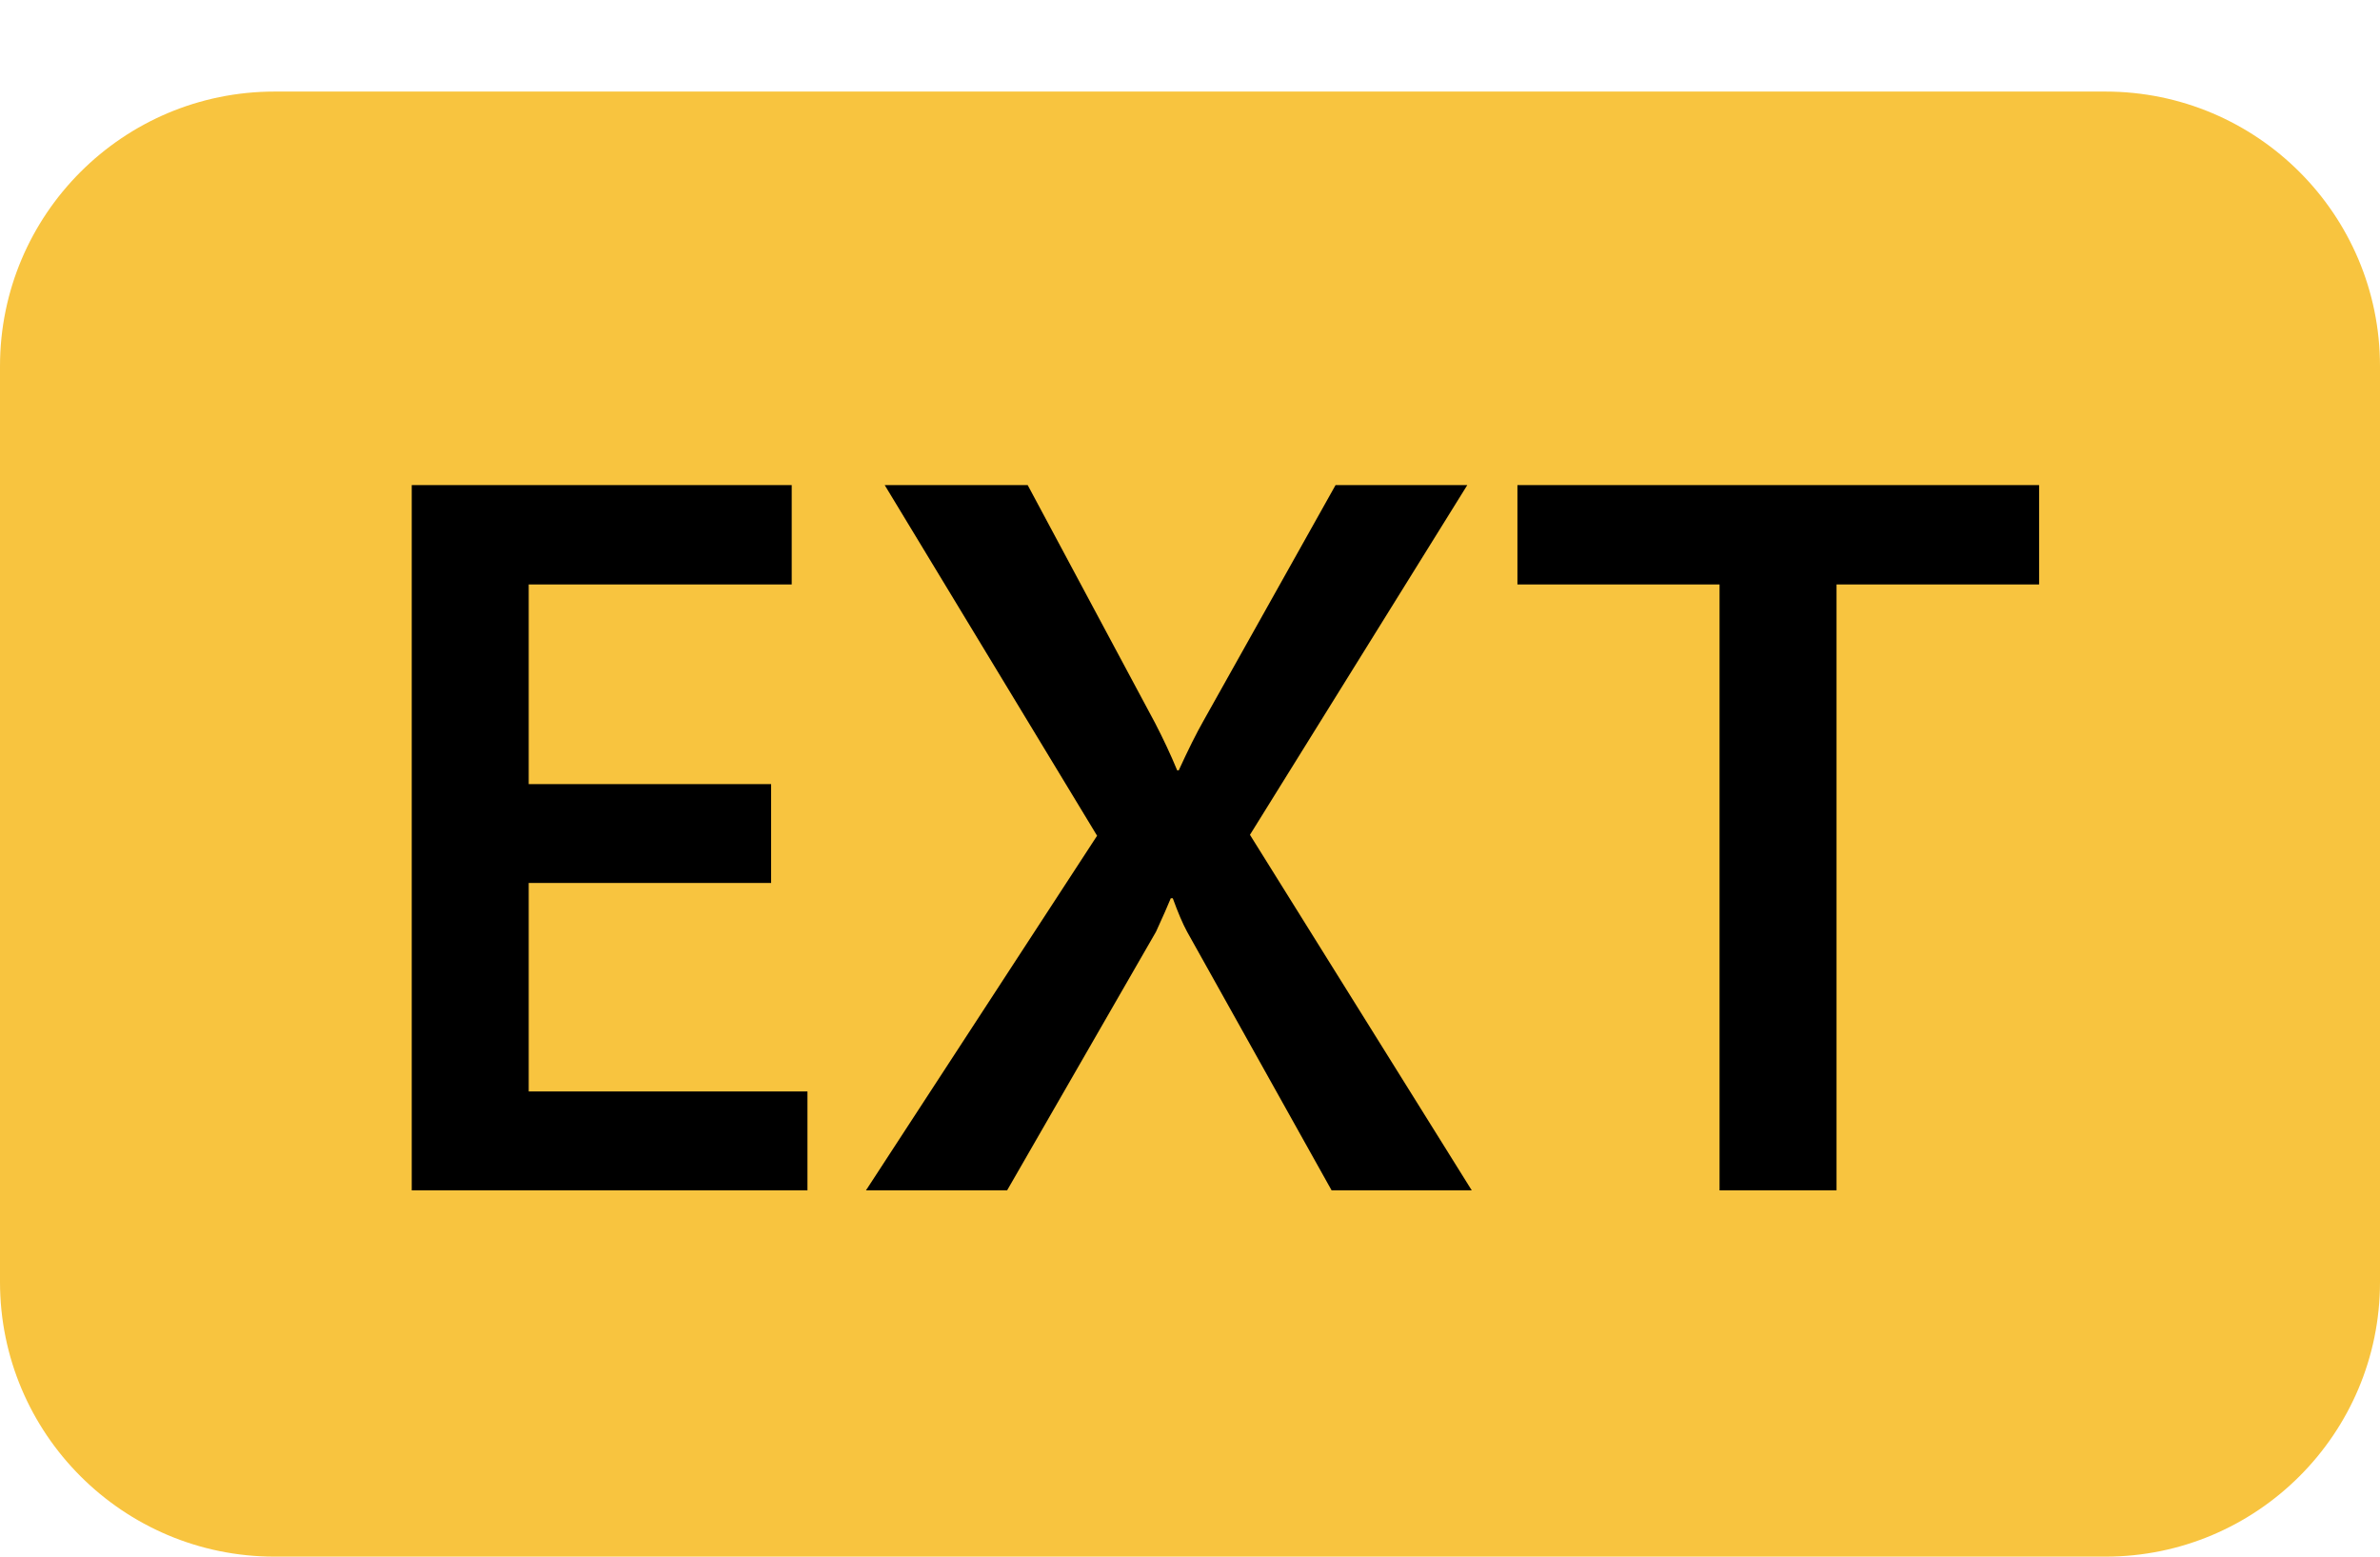
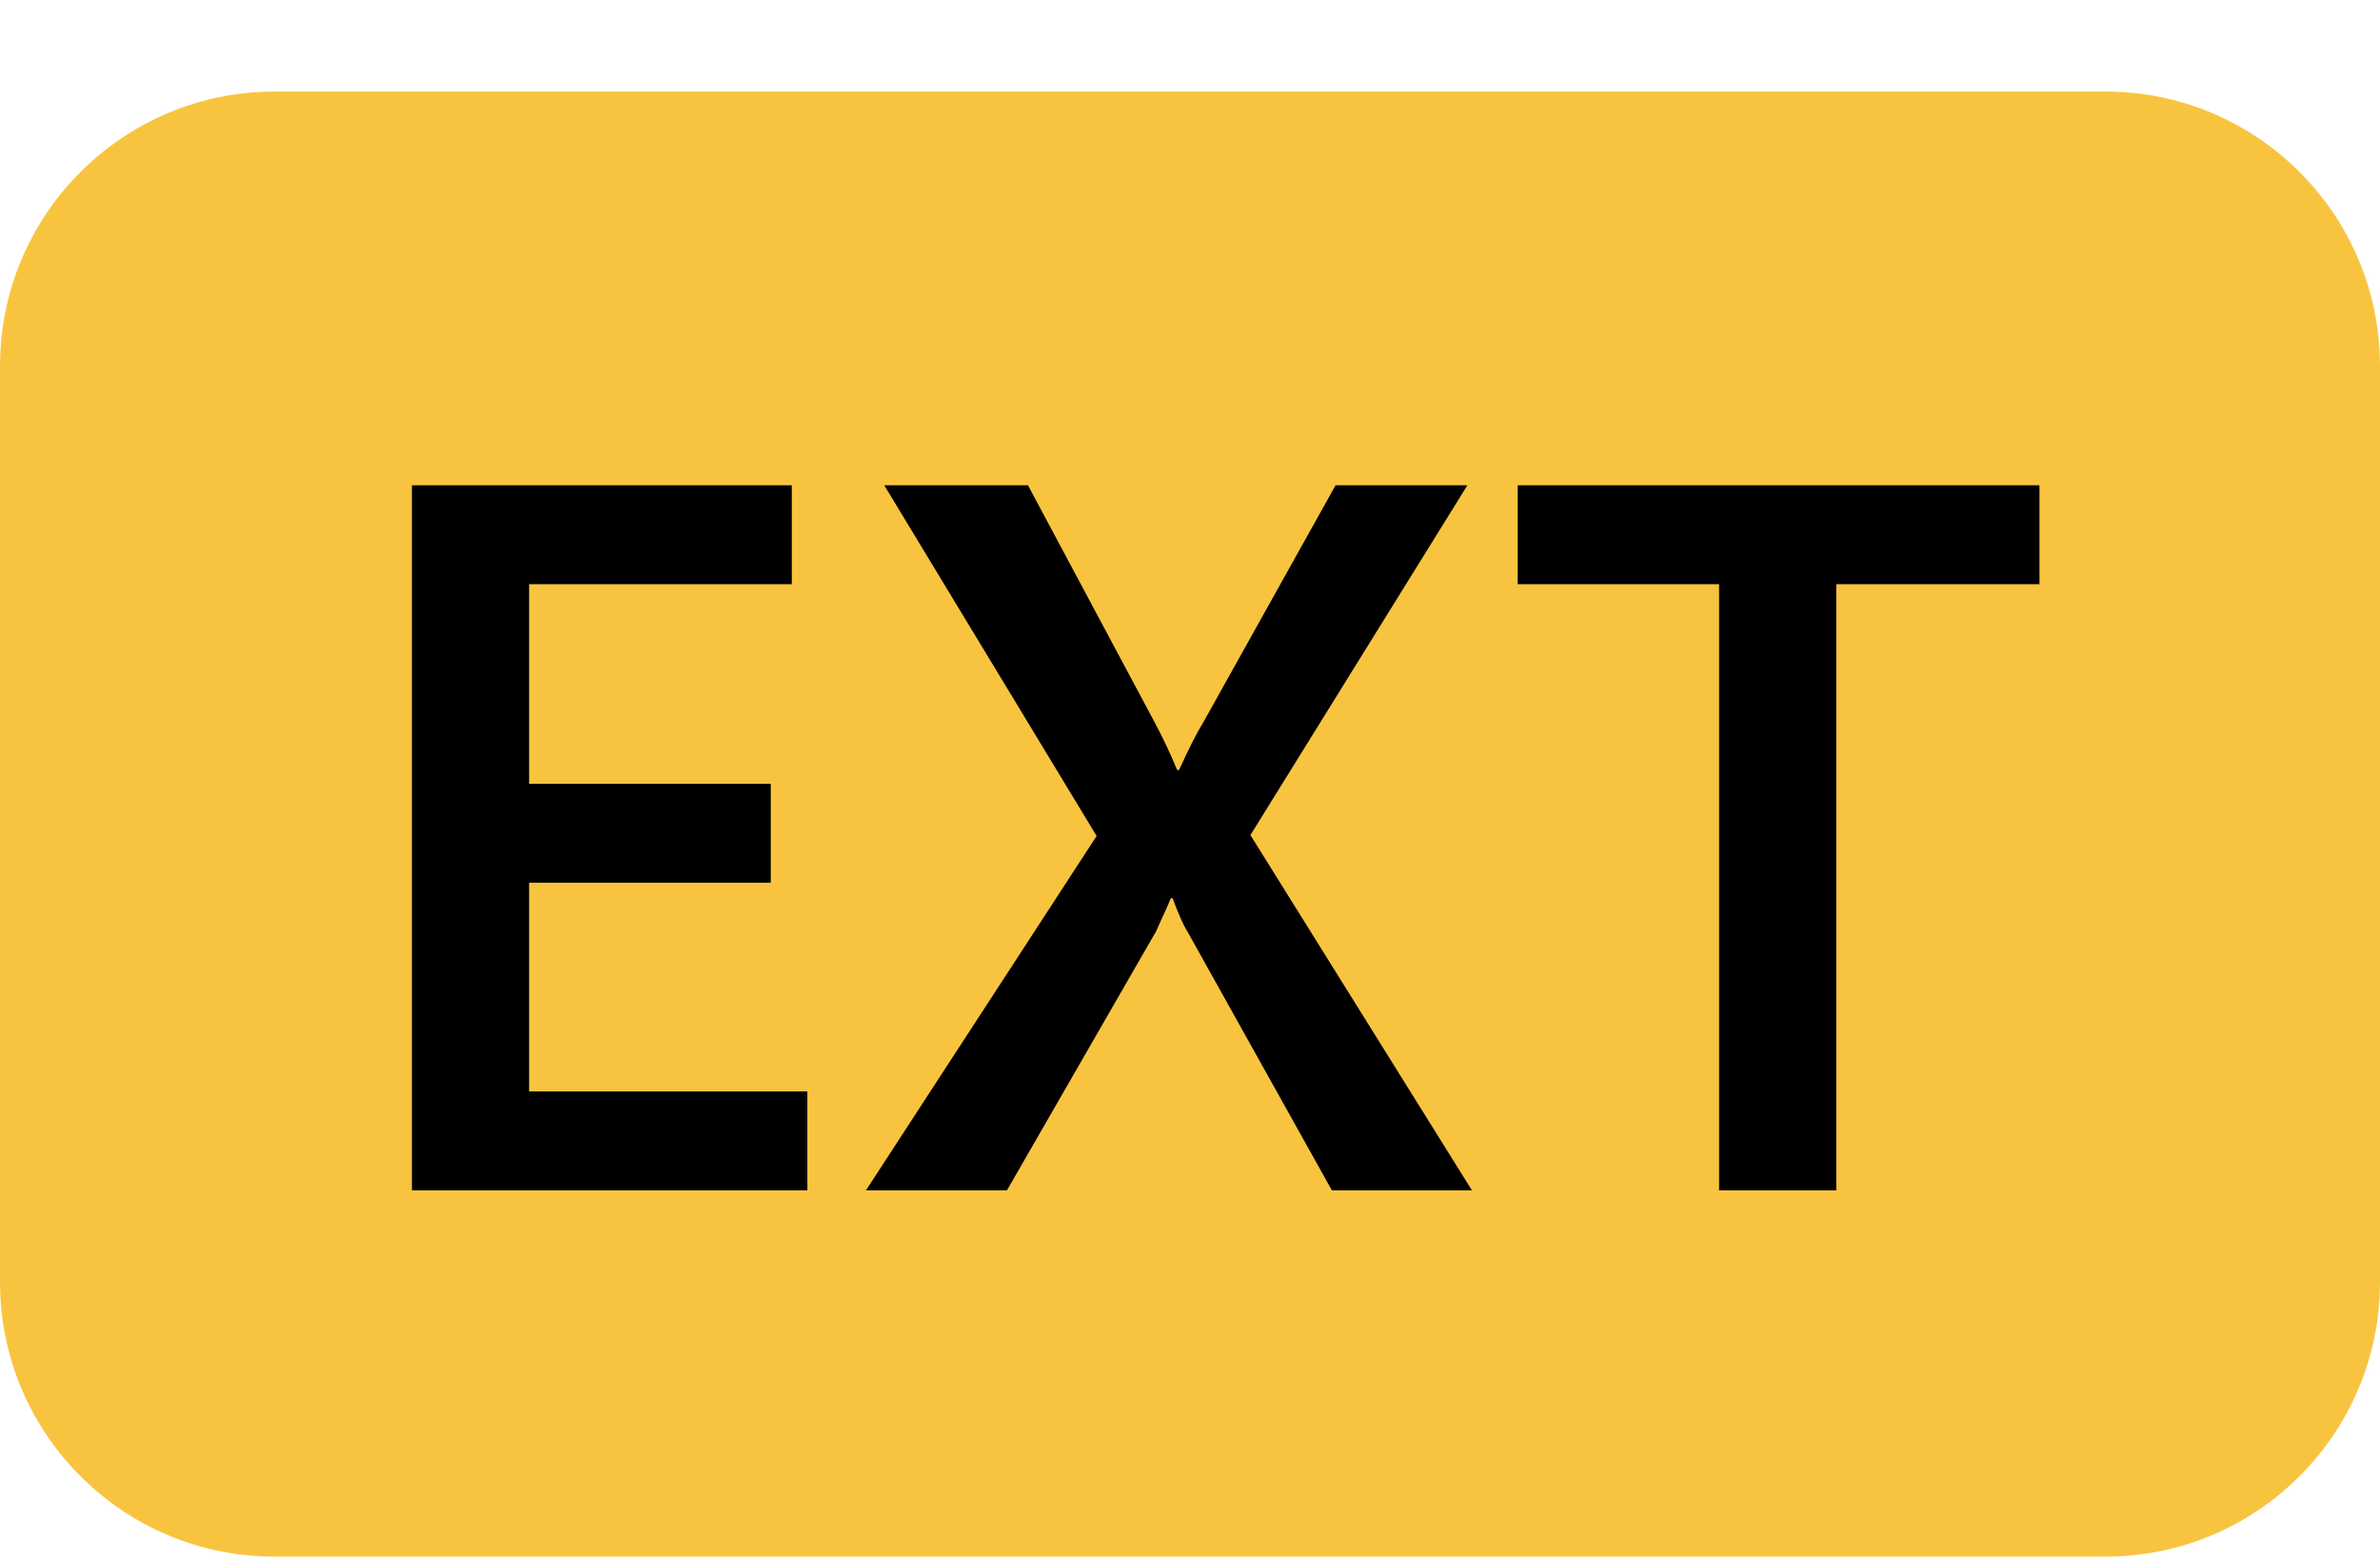
- <svg xmlns="http://www.w3.org/2000/svg" width="26" height="17" viewBox="0 0 26 17" fill="none">
+ <svg xmlns="http://www.w3.org/2000/svg" viewBox="0 0 26 17" fill="none">
  <rect y="1" width="26" height="16" rx="3" fill="#F8C43F" />
-   <path d="M8.821 13H4.498V5.298H8.649V6.383H5.776V8.563H8.424V9.643H5.776V11.92H8.821V13ZM16.078 13H14.547L12.968 10.175C12.921 10.089 12.869 9.967 12.812 9.81H12.79C12.758 9.888 12.705 10.01 12.629 10.175L11.002 13H9.46L11.985 9.127L9.665 5.298H11.227L12.619 7.897C12.708 8.069 12.789 8.241 12.86 8.413H12.877C12.98 8.188 13.07 8.008 13.145 7.876L14.59 5.298H16.029L13.655 9.117L16.078 13ZM22.276 6.383H20.063V13H18.785V6.383H16.577V5.298H22.276V6.383Z" fill="black" />
+   <path d="M8.82 13H4.5V5.3H8.65V6.38H5.78V8.56H8.42V9.64H5.78V11.92H8.82V13ZM16.08 13H14.55L12.97 10.17C12.92 10.09 12.87 9.97 12.81 9.81H12.79C12.76 9.89 12.7 10.01 12.63 10.17L11 13H9.46L11.98 9.13L9.66 5.3H11.23L12.62 7.9C12.71 8.07 12.79 8.24 12.86 8.41H12.88C12.98 8.19 13.07 8.01 13.15 7.88L14.59 5.3H16.03L13.66 9.12L16.08 13ZM22.28 6.38H20.06V13H18.78V6.38H16.58V5.3H22.28V6.38Z" fill="black" />
</svg>
